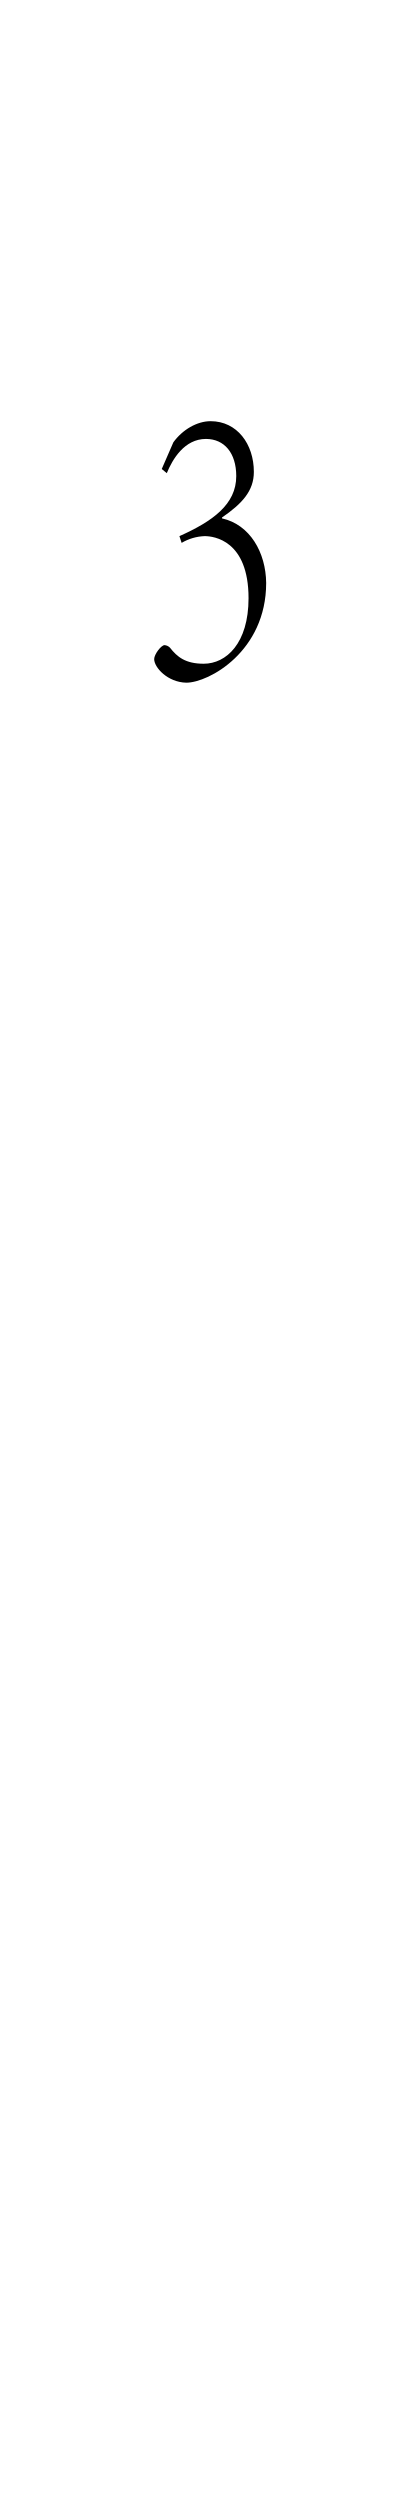
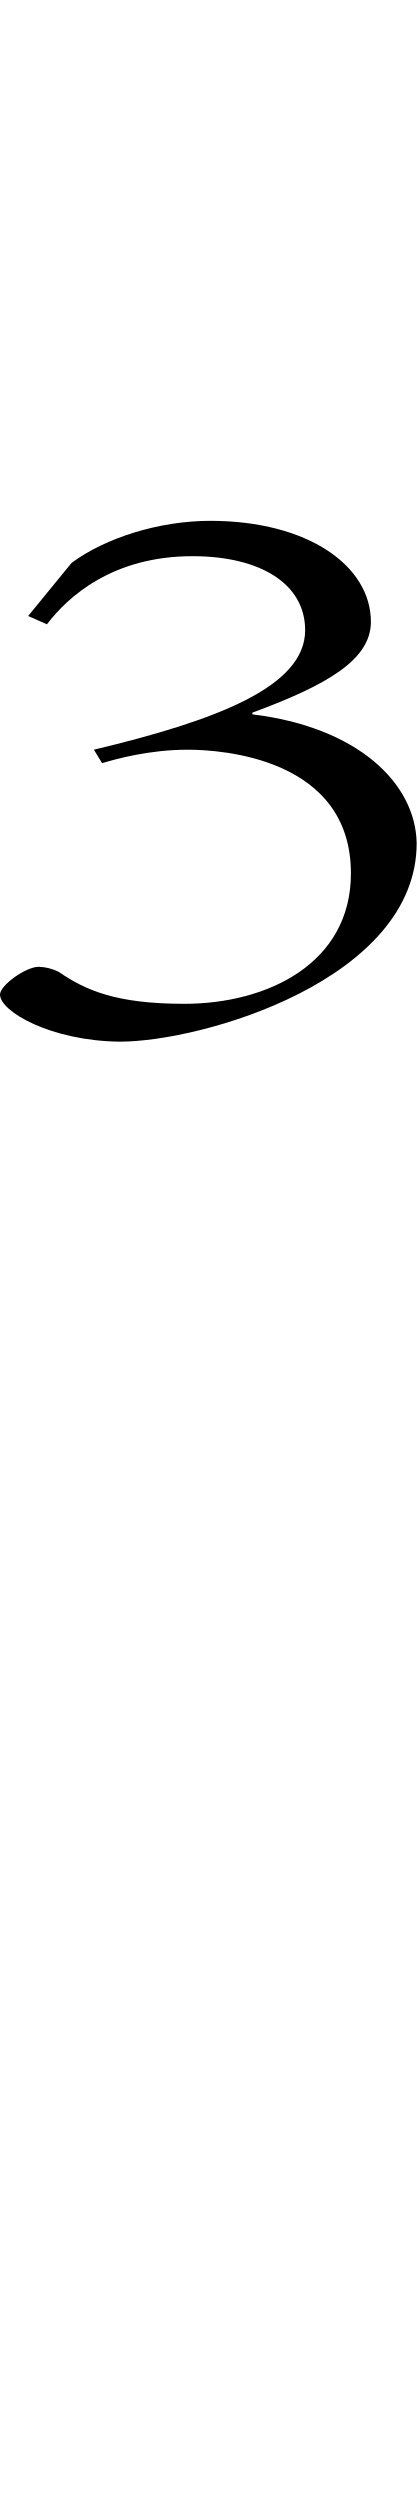
<svg xmlns="http://www.w3.org/2000/svg" id="图层_1" data-name="图层 1" viewBox="0 0 200 1200">
-   <path d="M83.21,212.31c4.4-6.08,11.37-10.14,17.88-10.14,12.73,0,20.76,11,20.76,24.34,0,9.13-5.61,15.21-15.3,21.9v.41c13.48,3,21.06,16.43,21.21,31,0,32.86-27.58,47.87-38.33,47.87C80.49,327.51,74,320.41,74,316.36c0-2.23,3.33-6.7,5-6.7a4.13,4.13,0,0,1,2.58,1.22c3.48,4.46,7.42,7.71,16.21,7.71,10.76,0,21.51-9.74,21.51-31.44,0-27.78-16.66-29.81-21.06-29.81a23.36,23.36,0,0,0-11.06,3.24l-1.06-3.24c15.91-7.1,27.28-15.21,27.28-28.8,0-11.16-5.76-17.85-14.55-17.85-10.3,0-16.06,9.73-18.79,16.43l-2.42-2Z" />
+   <path d="M34.36,270.19C50.69,258.07,76.61,250,100.85,250c47.32,0,77.18,21.8,77.18,48.47,0,18.17-20.85,30.29-56.91,43.61v.81c50.14,6.06,78.31,32.72,78.88,61.79C200,470.12,97.45,500,57.45,500,24.22,499.61,0,485.46,0,477.39c0-4.46,12.39-13.33,18.58-13.33a22.77,22.77,0,0,1,9.59,2.43c12.95,8.88,27.61,15.34,60.27,15.34,40,0,80-19.39,80-62.6,0-55.33-62-59.37-78.3-59.37-18.6,0-34.36,4.44-41.13,6.46l-3.94-6.46c59.15-14.15,101.4-30.29,101.4-57.36,0-22.21-21.4-35.53-54.08-35.53-38.31,0-59.73,19.39-69.87,32.7l-9-4Z" />
</svg>
